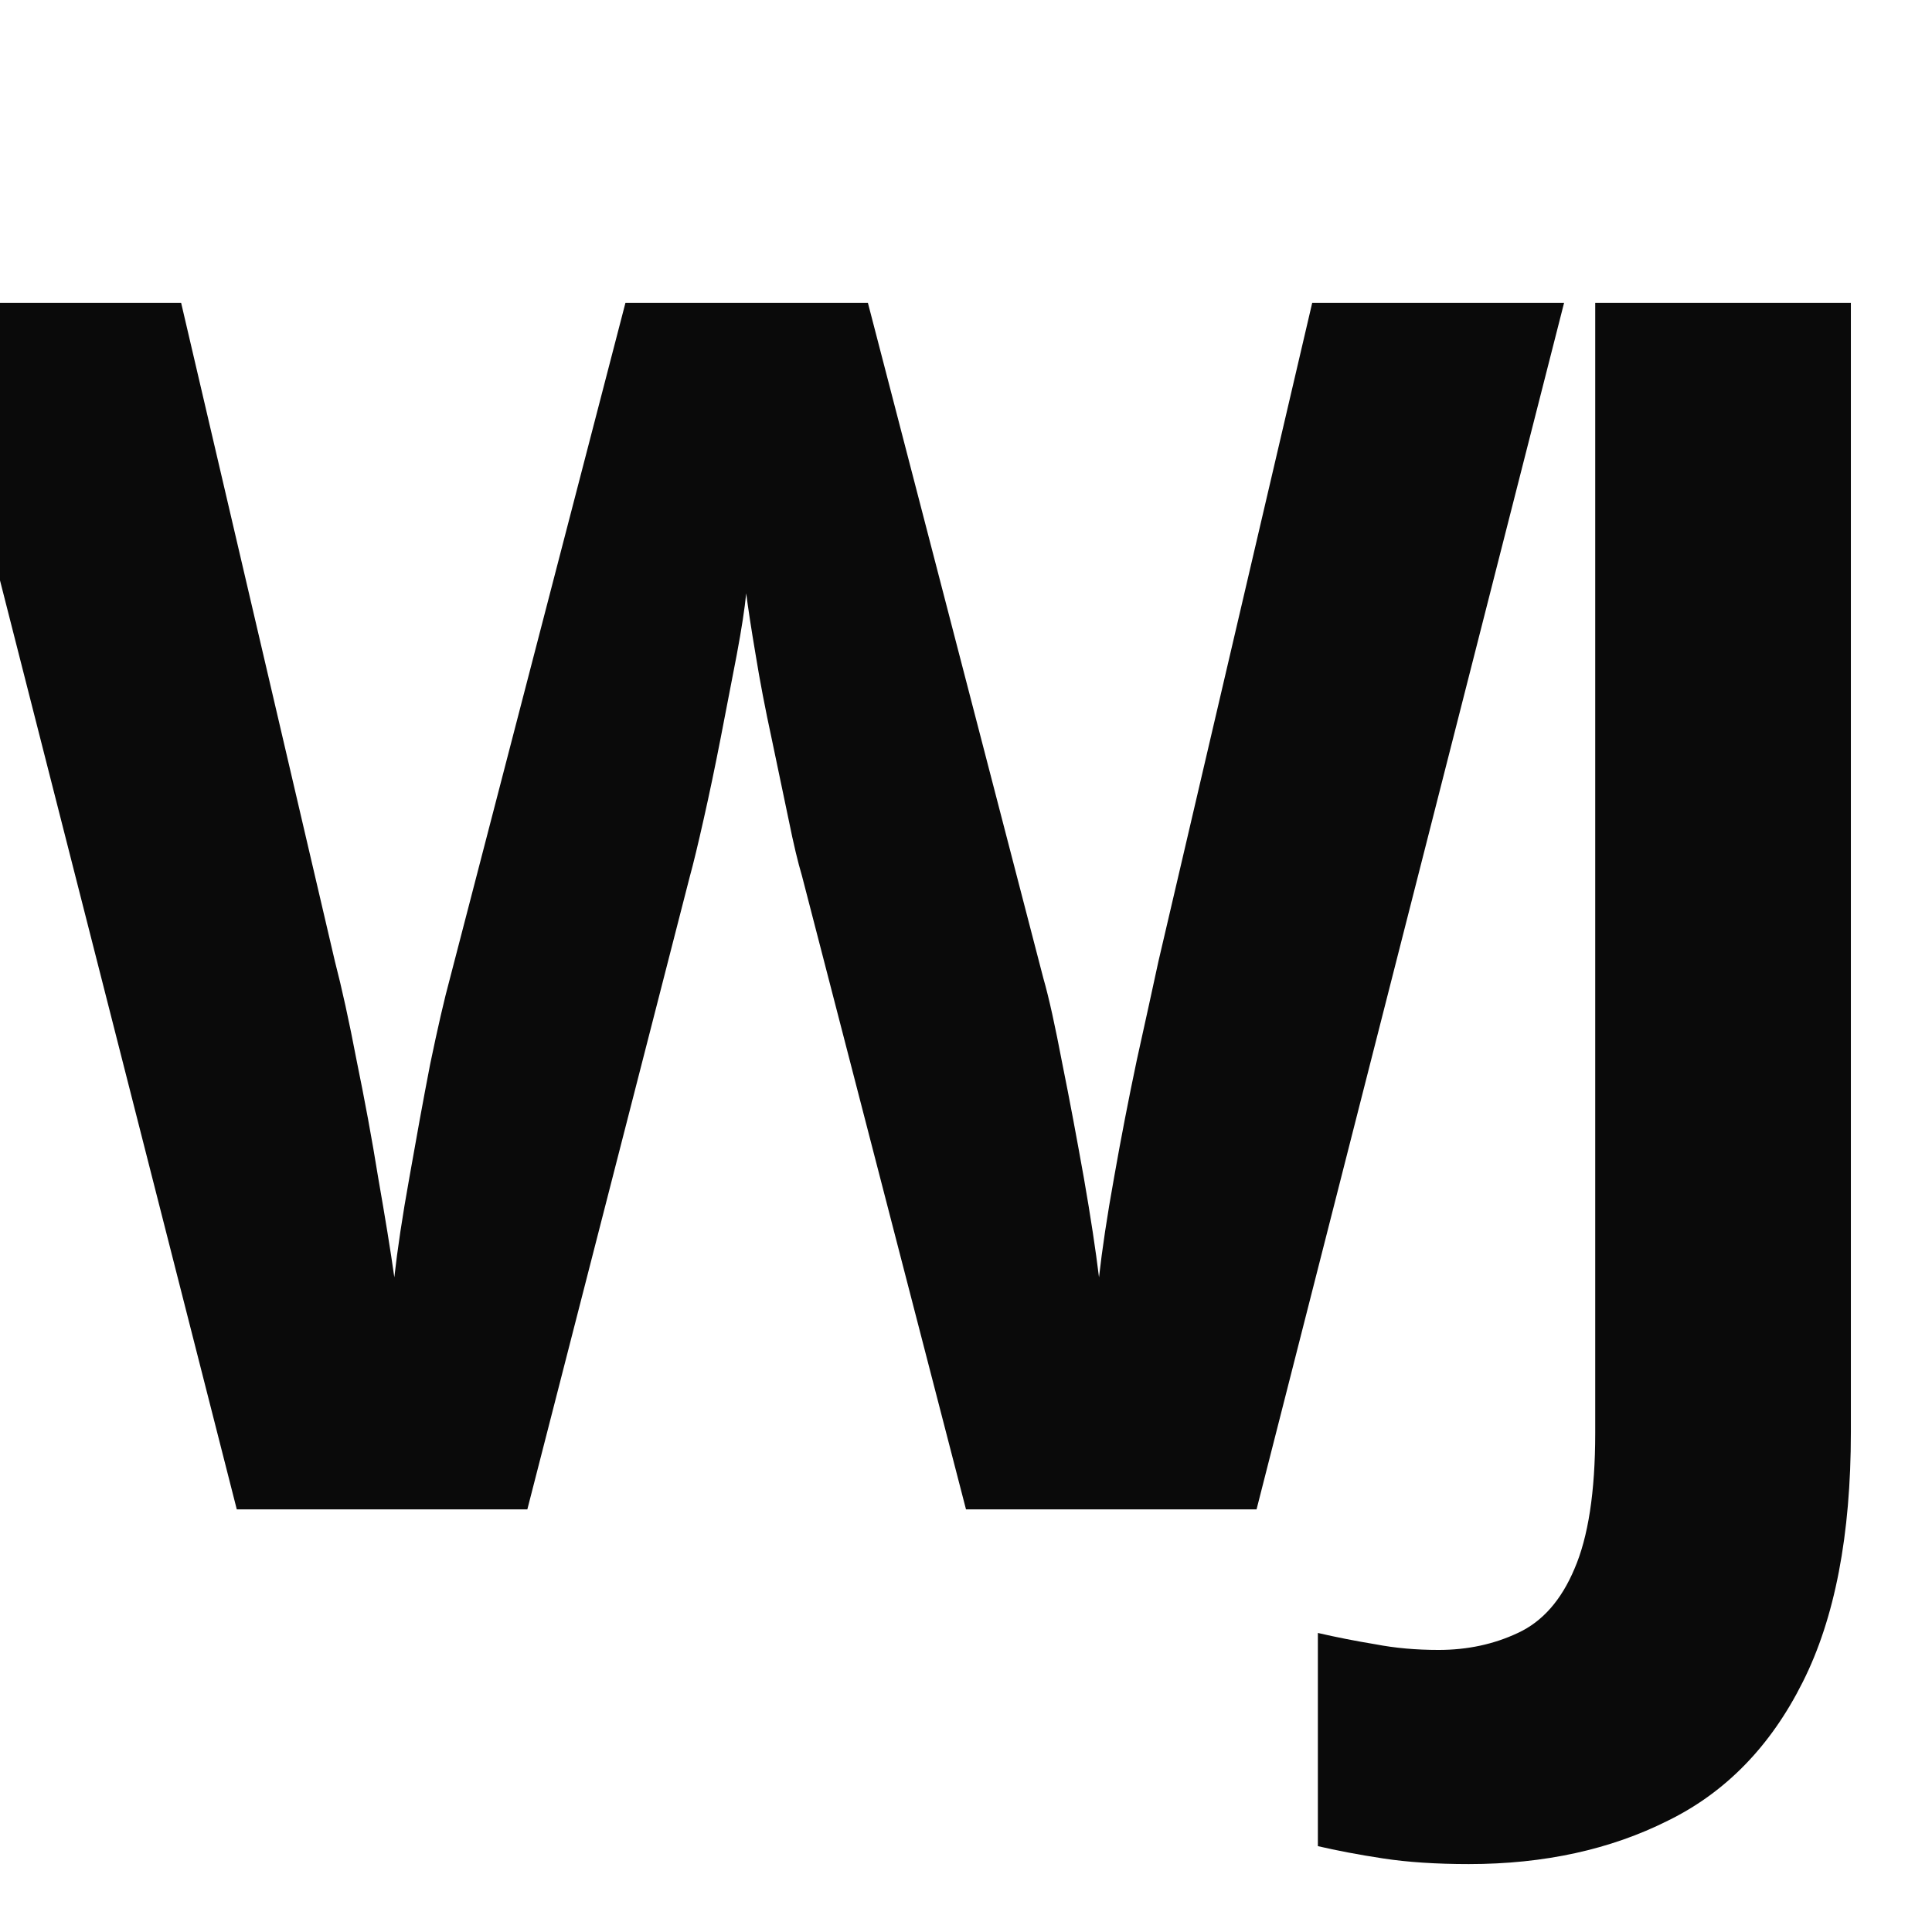
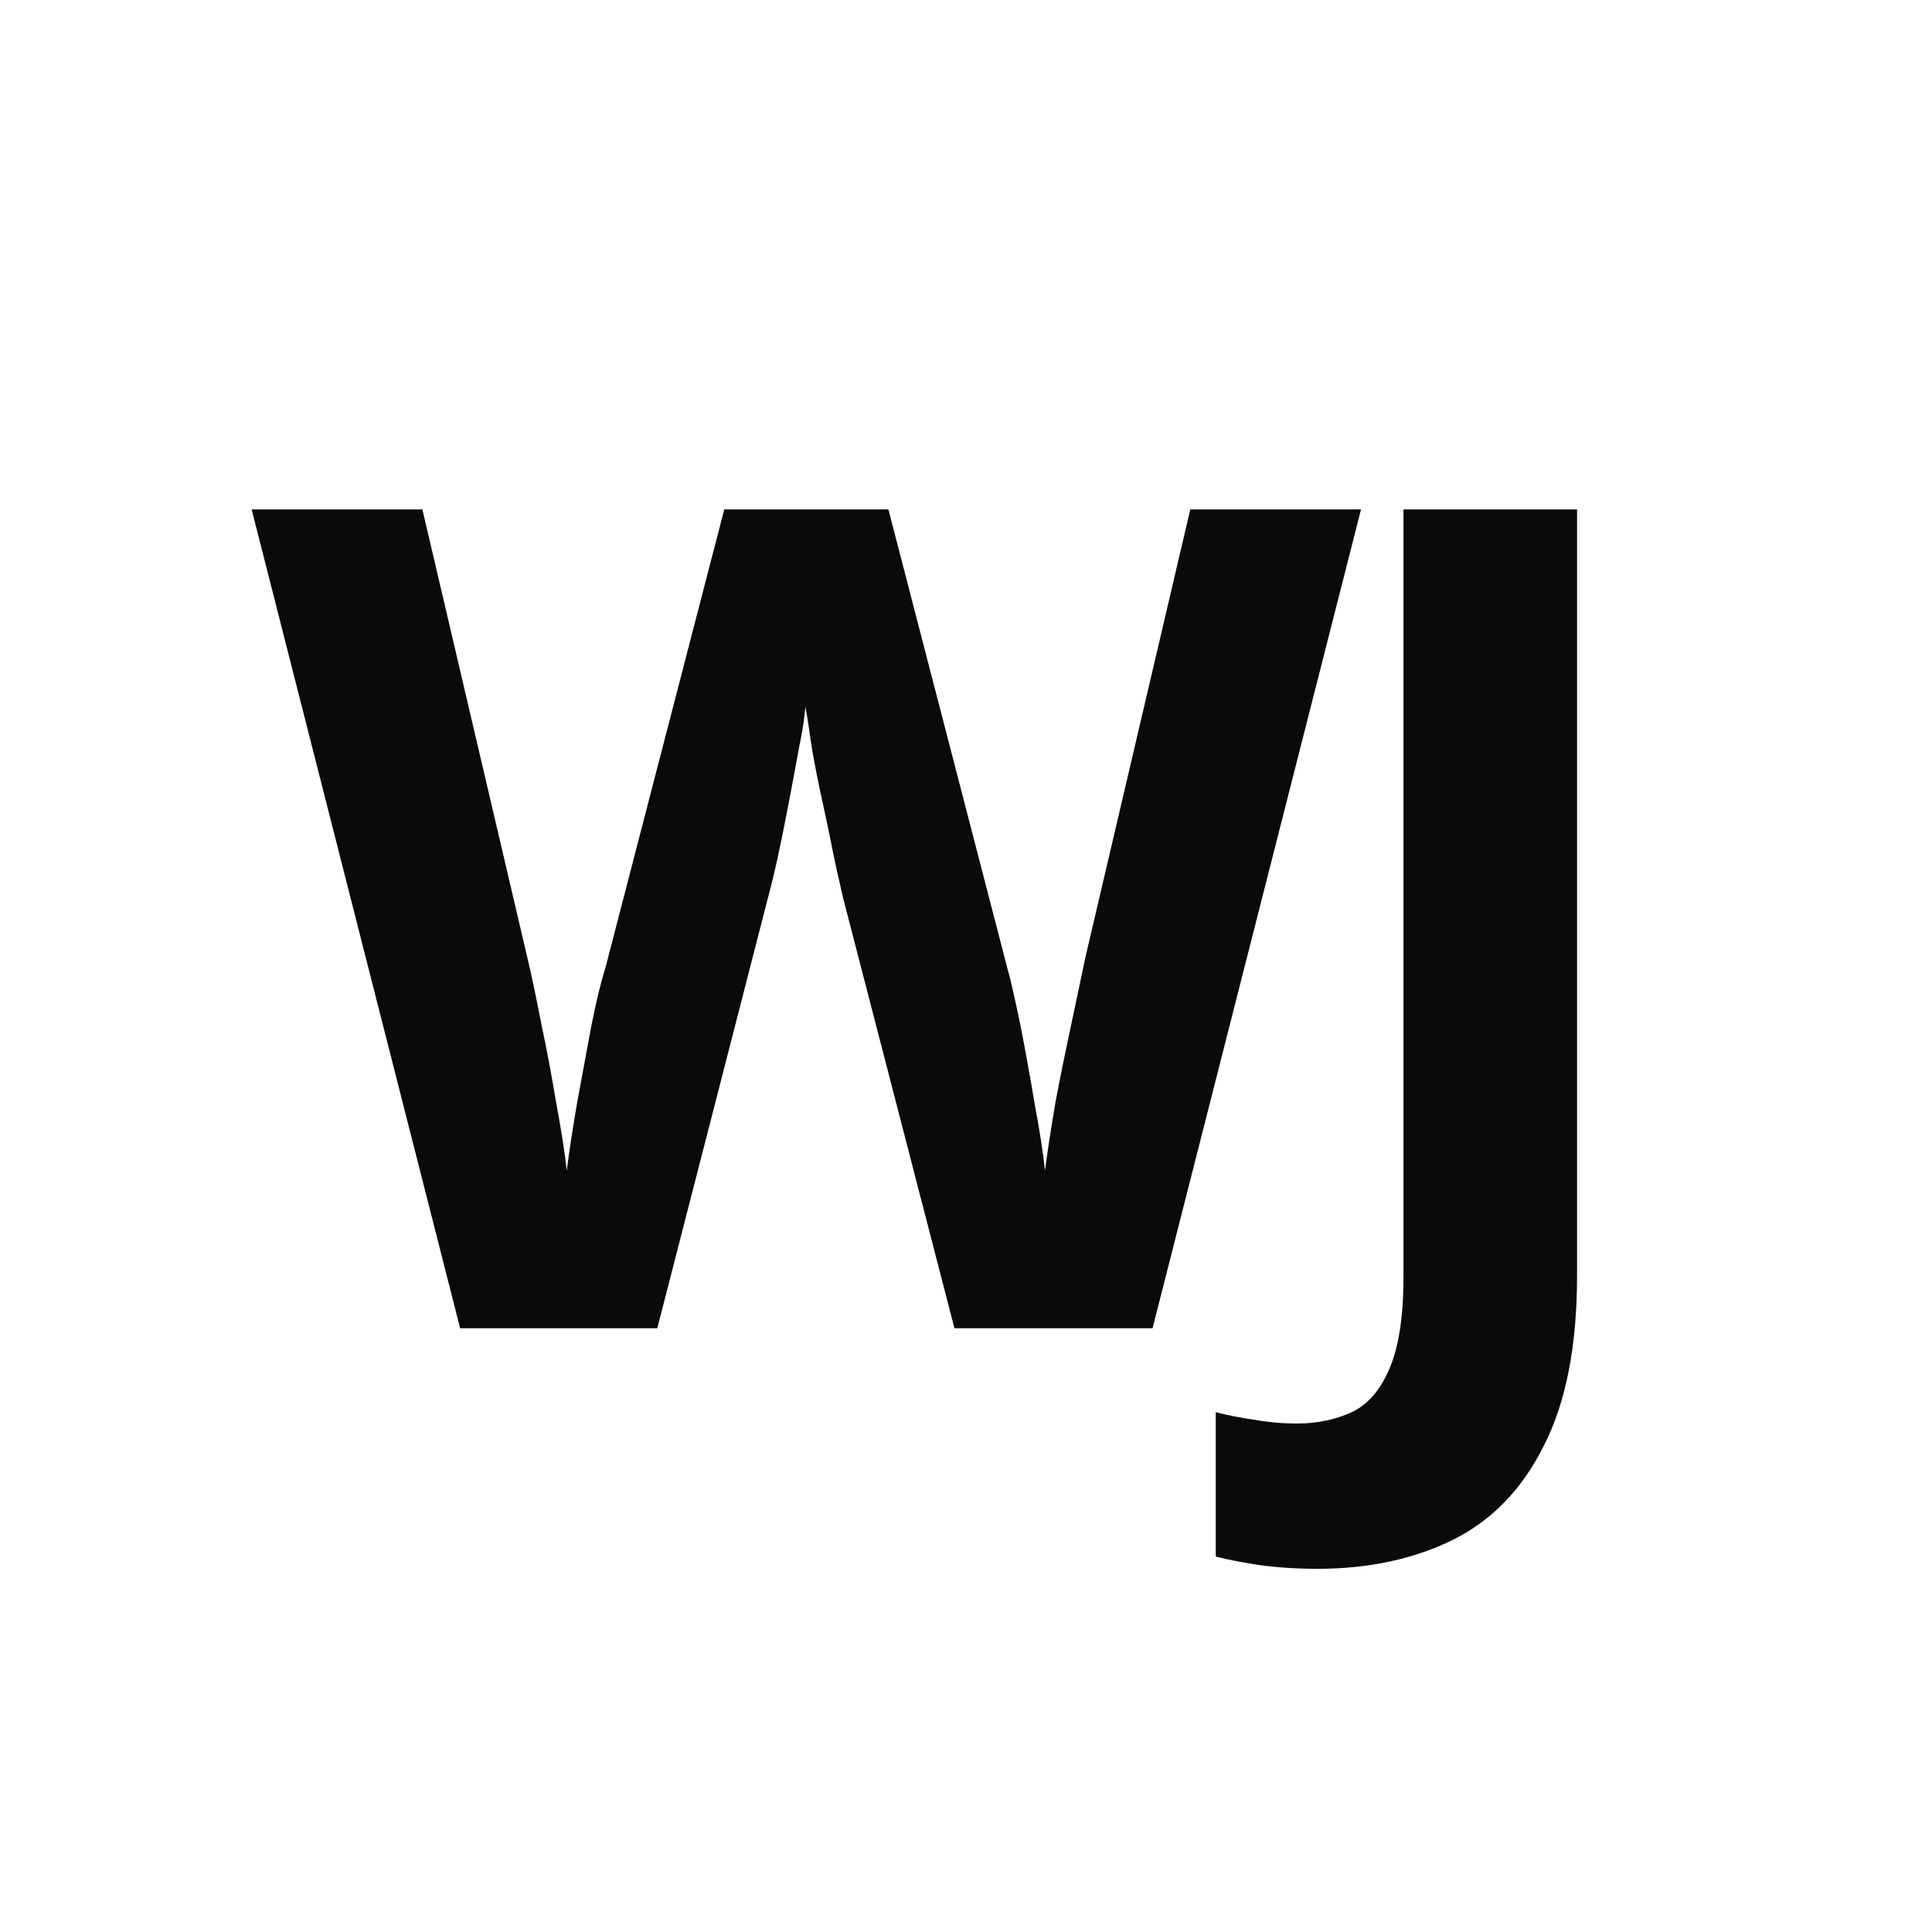
<svg xmlns="http://www.w3.org/2000/svg" viewBox="0 0 32 32">
  <style>
    text { fill: #0a0a0a; }
    @media (prefers-color-scheme: dark) {
      text { fill: #f5f5f5; }
    }
  </style>
-   <text x="16" y="25" text-anchor="middle" font-family="Arial Black,Impact,sans-serif" font-weight="900" font-size="28" letter-spacing="-2">WJ</text>
+   <text x="16" y="22" text-anchor="middle" font-family="Arial Black,Impact,sans-serif" font-weight="900" font-size="19" letter-spacing="-1">WJ</text>
</svg>
